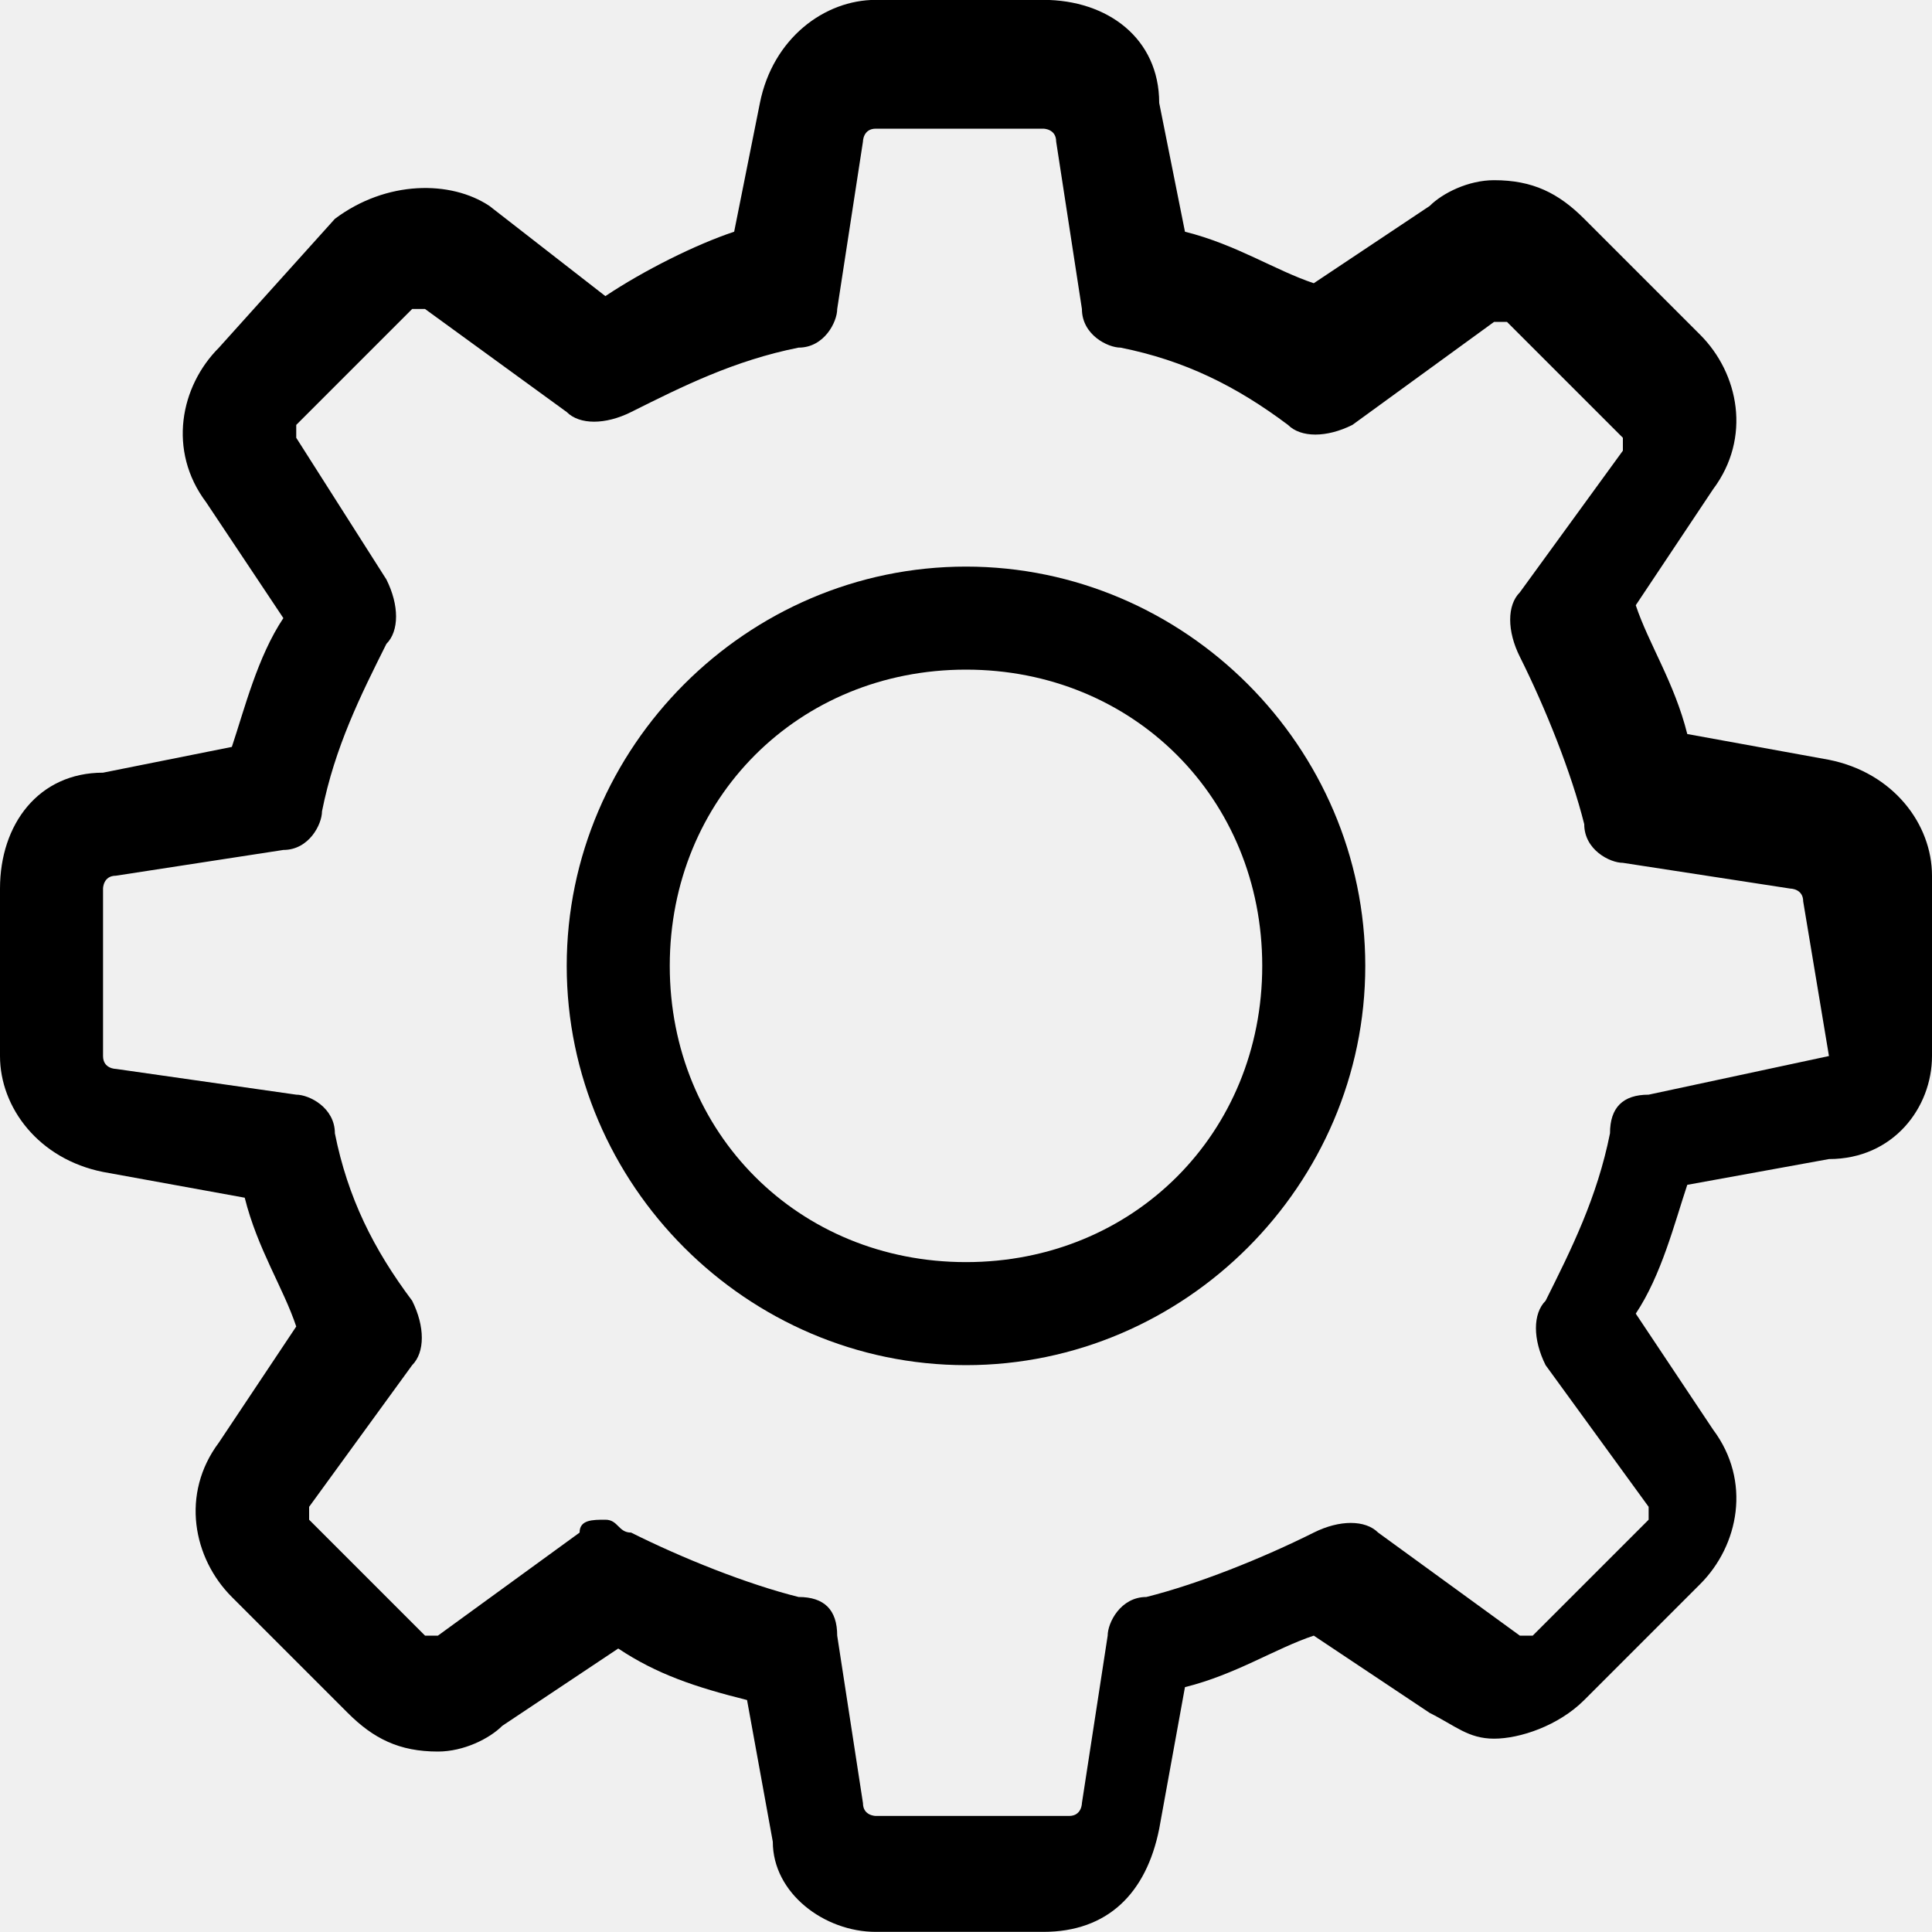
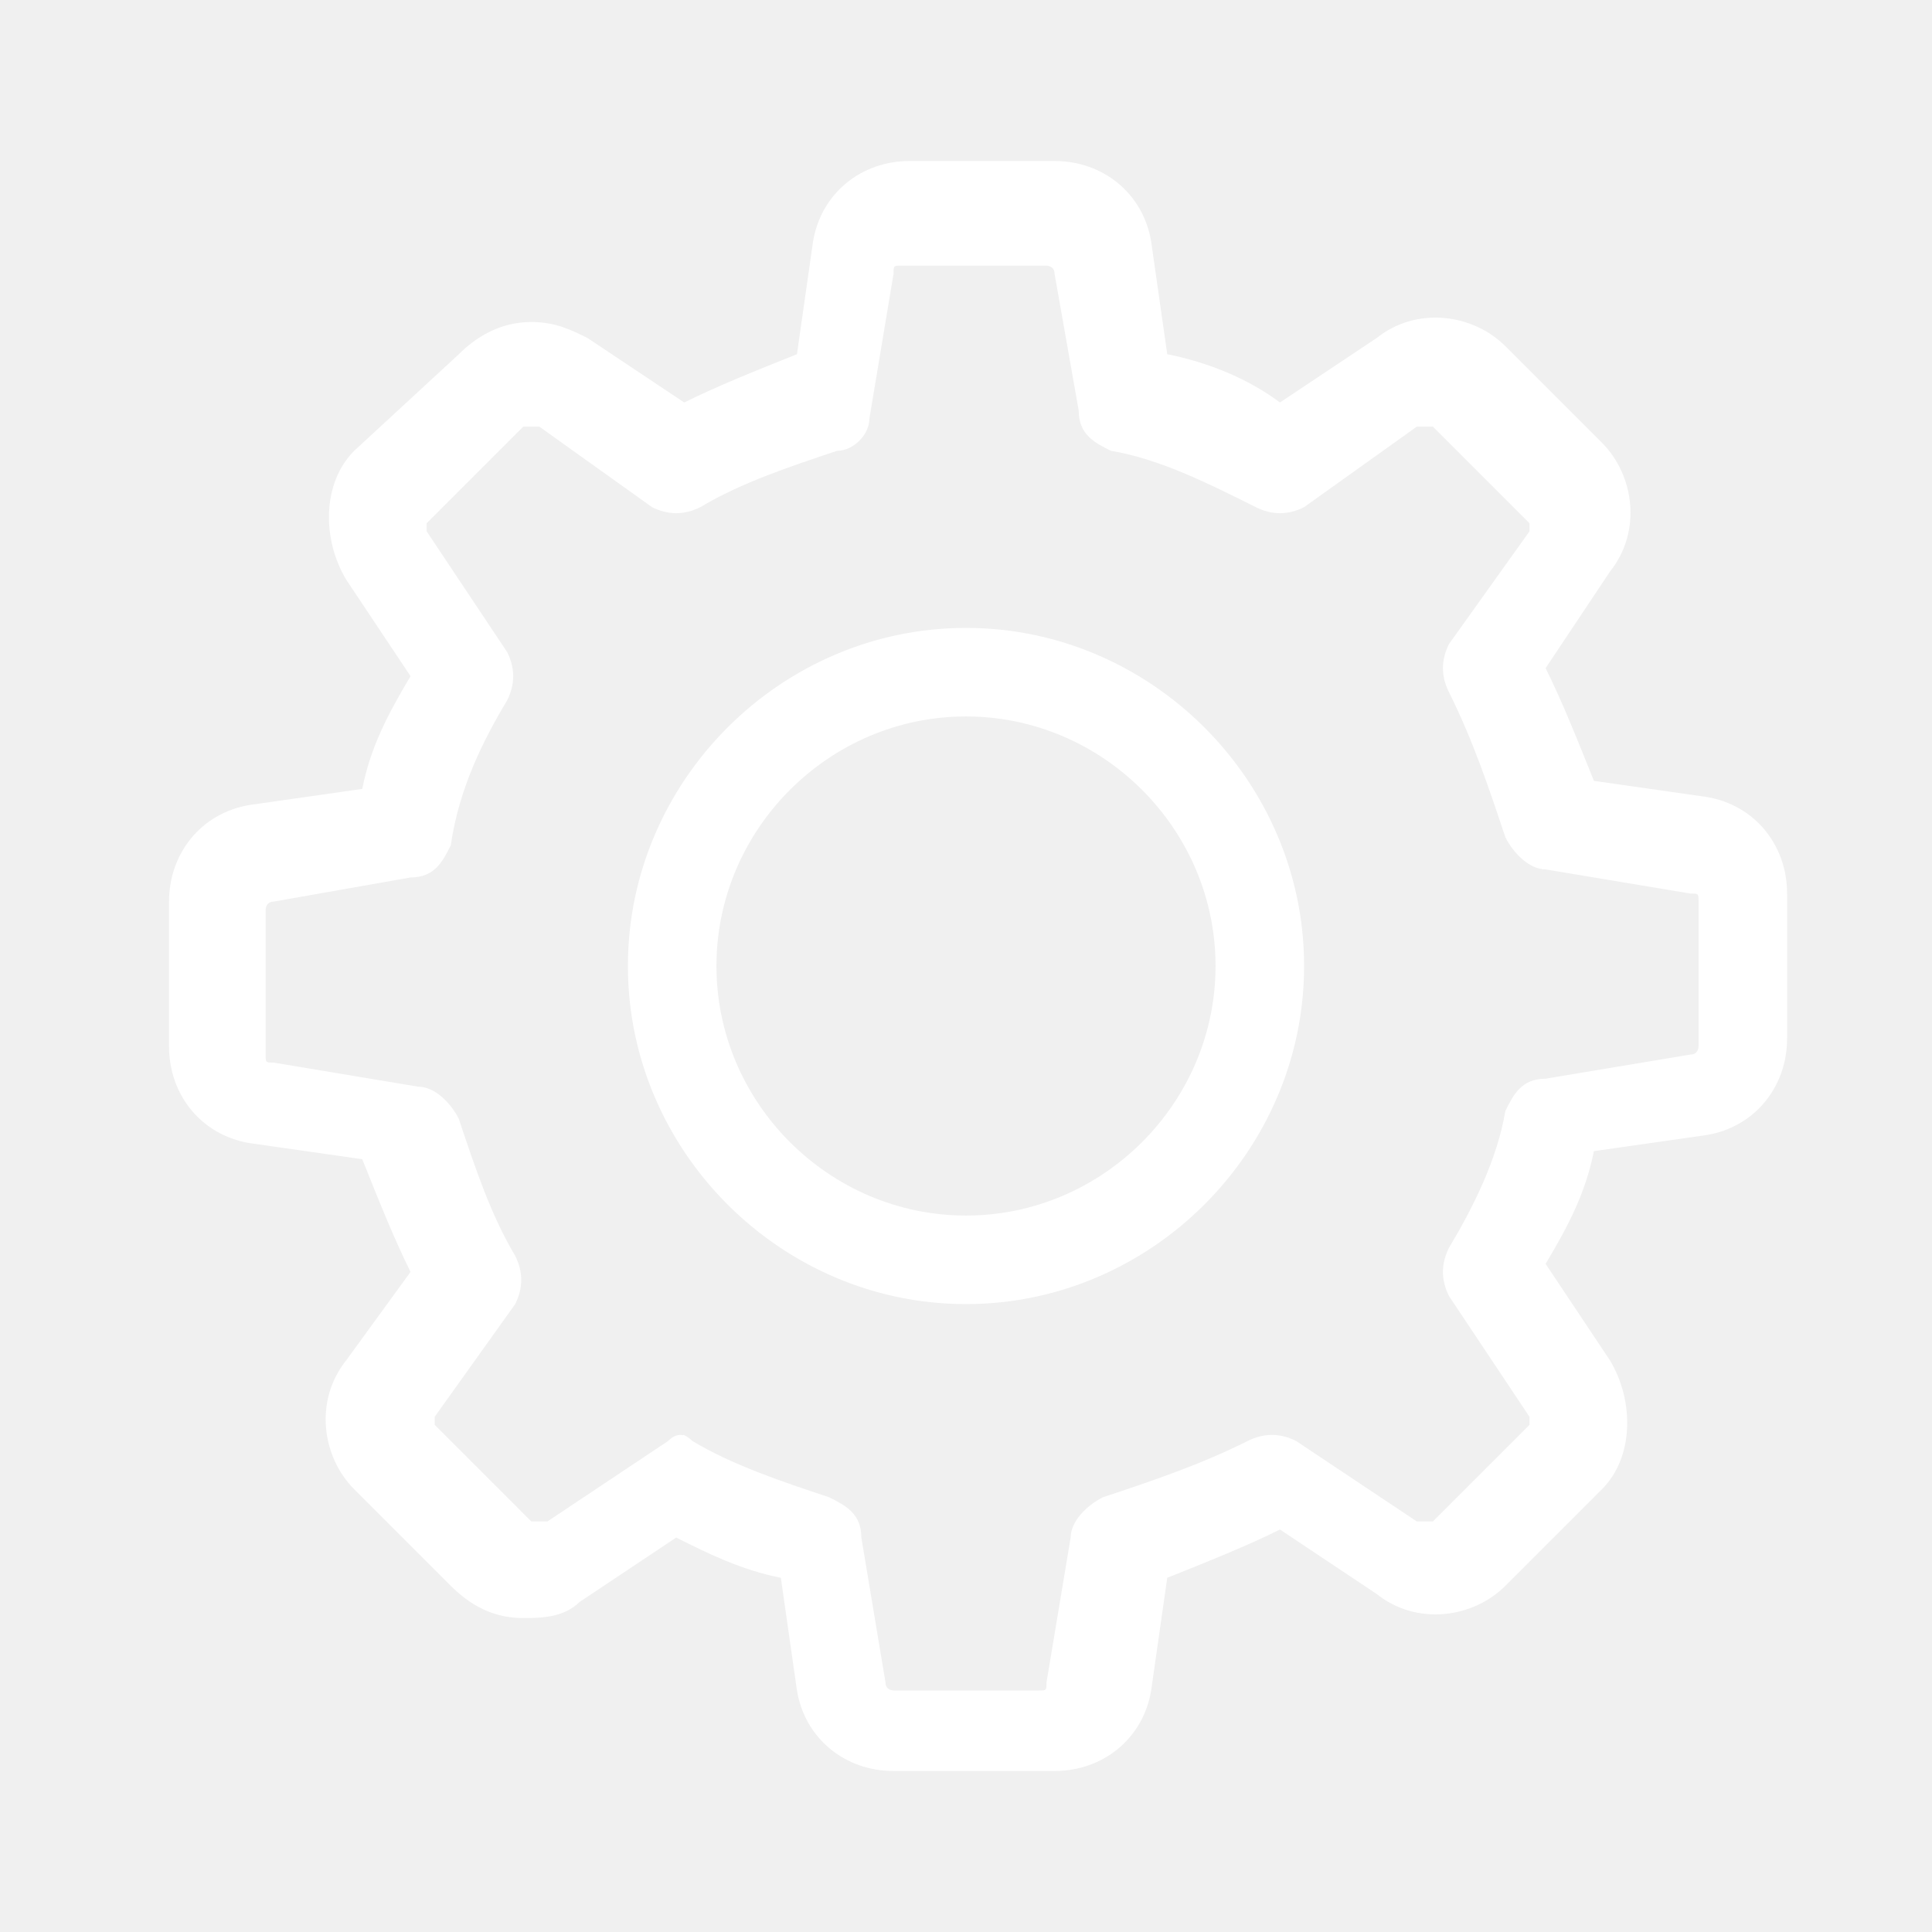
- <svg xmlns="http://www.w3.org/2000/svg" version="1.1" id="Layer_1" x="0px" y="0px" viewBox="0 0 15 15" style="enable-background:new 0 0 15 15;" xml:space="preserve">
-   <g id="settings-profil" transform="translate(0 -0.002)">
-     <g id="Group_86" transform="translate(0 0.001)">
-       <path id="Path_690" d="M14.2,5.9l-1.1-0.2c-0.1-0.4-0.3-0.7-0.4-1l0.6-0.9c0.3-0.4,0.2-0.9-0.1-1.2l-0.9-0.9    c-0.2-0.2-0.4-0.3-0.7-0.3c-0.2,0-0.4,0.1-0.5,0.2l-0.9,0.6C9.9,2.1,9.6,1.9,9.2,1.8L9,0.8C9,0.3,8.6,0,8.1,0H6.8    C6.4,0,6,0.3,5.9,0.8L5.7,1.8C5.4,1.9,5,2.1,4.7,2.3L3.8,1.6C3.5,1.4,3,1.4,2.6,1.7L1.7,2.7C1.4,3,1.3,3.5,1.6,3.9l0.6,0.9    c-0.2,0.3-0.3,0.7-0.4,1L0.8,6C0.3,6,0,6.4,0,6.9v1.3C0,8.6,0.3,9,0.8,9.1l1.1,0.2c0.1,0.4,0.3,0.7,0.4,1l-0.6,0.9    c-0.3,0.4-0.2,0.9,0.1,1.2l0.9,0.9c0.2,0.2,0.4,0.3,0.7,0.3c0.2,0,0.4-0.1,0.5-0.2l0.9-0.6c0.3,0.2,0.6,0.3,1,0.4l0.2,1.1    C6,14.7,6.4,15,6.8,15h1.3c0.5,0,0.8-0.3,0.9-0.8l0.2-1.1c0.4-0.1,0.7-0.3,1-0.4l0.9,0.6c0.2,0.1,0.3,0.2,0.5,0.2l0,0    c0.2,0,0.5-0.1,0.7-0.3l0.9-0.9c0.3-0.3,0.4-0.8,0.1-1.2l-0.6-0.9c0.2-0.3,0.3-0.7,0.4-1l1.1-0.2C14.7,9,15,8.6,15,8.2V6.8    C15,6.4,14.7,6,14.2,5.9z M14.2,8.2C14.2,8.2,14.1,8.2,14.2,8.2l-1.4,0.3c-0.2,0-0.3,0.1-0.3,0.3c-0.1,0.5-0.3,0.9-0.5,1.3    c-0.1,0.1-0.1,0.3,0,0.5l0.8,1.1c0,0,0,0.1,0,0.1l-0.9,0.9c0,0,0,0-0.1,0c0,0,0,0,0,0l-1.1-0.8c-0.1-0.1-0.3-0.1-0.5,0    c-0.4,0.2-0.9,0.4-1.3,0.5c-0.2,0-0.3,0.2-0.3,0.3l-0.2,1.3c0,0,0,0.1-0.1,0.1H6.8c0,0-0.1,0-0.1-0.1l-0.2-1.3    c0-0.2-0.1-0.3-0.3-0.3c-0.4-0.1-0.9-0.3-1.3-0.5c-0.1,0-0.1-0.1-0.2-0.1c-0.1,0-0.2,0-0.2,0.1l-1.1,0.8c0,0,0,0,0,0    c0,0,0,0-0.1,0l-0.9-0.9c0,0,0-0.1,0-0.1l0.8-1.1c0.1-0.1,0.1-0.3,0-0.5C2.9,9.7,2.7,9.3,2.6,8.8c0-0.2-0.2-0.3-0.3-0.3L0.9,8.3    c0,0-0.1,0-0.1-0.1V6.9c0,0,0-0.1,0.1-0.1l1.3-0.2c0.2,0,0.3-0.2,0.3-0.3c0.1-0.5,0.3-0.9,0.5-1.3c0.1-0.1,0.1-0.3,0-0.5L2.3,3.4    c0,0,0-0.1,0-0.1l0.9-0.9c0,0,0,0,0.1,0c0,0,0,0,0,0l1.1,0.8c0.1,0.1,0.3,0.1,0.5,0c0.4-0.2,0.8-0.4,1.3-0.5    c0.2,0,0.3-0.2,0.3-0.3l0.2-1.3c0,0,0-0.1,0.1-0.1h1.3c0,0,0.1,0,0.1,0.1l0.2,1.3c0,0.2,0.2,0.3,0.3,0.3c0.5,0.1,0.9,0.3,1.3,0.6    c0.1,0.1,0.3,0.1,0.5,0l1.1-0.8c0,0,0,0,0,0c0,0,0,0,0.1,0l0.9,0.9c0,0,0,0.1,0,0.1l-0.8,1.1c-0.1,0.1-0.1,0.3,0,0.5    c0.2,0.4,0.4,0.9,0.5,1.3c0,0.2,0.2,0.3,0.3,0.3l1.3,0.2c0,0,0.1,0,0.1,0.1L14.2,8.2L14.2,8.2z" />
-       <path id="Path_691" d="M7.5,4.4c-1.7,0-3.1,1.4-3.1,3.1s1.4,3.1,3.1,3.1s3.1-1.4,3.1-3.1C10.6,5.8,9.2,4.4,7.5,4.4z M7.5,9.8    c-1.3,0-2.3-1-2.3-2.3s1-2.3,2.3-2.3c1.3,0,2.3,1,2.3,2.3c0,0,0,0,0,0C9.8,8.8,8.8,9.8,7.5,9.8L7.5,9.8z" />
+ <svg xmlns="http://www.w3.org/2000/svg" version="1.1" id="Layer_1" x="0px" y="0px" viewBox="0 0 24 24" style="enable-background:new 0 0 24 24;" xml:space="preserve">
+   <style type="text/css">
+ 	.st0{fill:none;}
+ 	.st1{fill:#FFFFFF;}
+ </style>
+   <g id="settings" transform="translate(-30 -998)">
+     <g id="setting" transform="translate(10 0)">
+       <path class="st0" d="M20,998h24v24H20V998z" />
+       <path id="Union_5" class="st1" d="M31.1,1020c-0.6,0-1.1-0.4-1.2-1l-0.2-1.4c-0.5-0.1-0.9-0.3-1.3-0.5l-1.2,0.8    c-0.2,0.2-0.5,0.2-0.7,0.2c-0.3,0-0.6-0.1-0.9-0.4l-1.2-1.2c-0.4-0.4-0.5-1.1-0.1-1.6l0.8-1.1c-0.2-0.4-0.4-0.9-0.6-1.4l-1.4-0.2    c-0.6-0.1-1-0.6-1-1.2v-1.8c0-0.6,0.4-1.1,1-1.2l1.4-0.2c0.1-0.5,0.3-0.9,0.6-1.4l-0.8-1.2c-0.3-0.5-0.3-1.2,0.1-1.6l1.3-1.2    c0.2-0.2,0.5-0.4,0.9-0.4c0.3,0,0.5,0.1,0.7,0.2l1.2,0.8c0.4-0.2,0.9-0.4,1.4-0.6l0.2-1.4c0.1-0.6,0.6-1,1.2-1h1.8    c0.6,0,1.1,0.4,1.2,1l0.2,1.4c0.5,0.1,1,0.3,1.4,0.6l1.2-0.8c0.5-0.4,1.2-0.3,1.6,0.1l1.2,1.2c0.4,0.4,0.5,1.1,0.1,1.6l-0.8,1.2    c0.2,0.4,0.4,0.9,0.6,1.4l1.4,0.2c0.6,0.1,1,0.6,1,1.2v1.8c0,0.6-0.4,1.1-1,1.2l-1.4,0.2c-0.1,0.5-0.3,0.9-0.6,1.4l0.8,1.2    c0.3,0.5,0.3,1.2-0.1,1.6l-1.2,1.2c-0.4,0.4-1.1,0.5-1.6,0.1l-1.2-0.8c-0.4,0.2-0.9,0.4-1.4,0.6l-0.2,1.4c-0.1,0.6-0.6,1-1.2,1    L31.1,1020L31.1,1020z M28.6,1015.9c0.5,0.3,1.1,0.5,1.7,0.7c0.2,0.1,0.4,0.2,0.4,0.5l0.3,1.8c0,0.1,0.1,0.1,0.1,0.1h1.8    c0.1,0,0.1,0,0.1-0.1l0.3-1.8c0-0.2,0.2-0.4,0.4-0.5c0.6-0.2,1.2-0.4,1.8-0.7c0.2-0.1,0.4-0.1,0.6,0l1.5,1c0,0,0,0,0.1,0h0.1    l1.2-1.2v-0.1l-1-1.5c-0.1-0.2-0.1-0.4,0-0.6c0.3-0.5,0.6-1.1,0.7-1.7c0.1-0.2,0.2-0.4,0.5-0.4l1.8-0.3c0.1,0,0.1-0.1,0.1-0.1l0,0    v-1.8c0-0.1,0-0.1-0.1-0.1l-1.8-0.3c-0.2,0-0.4-0.2-0.5-0.4c-0.2-0.6-0.4-1.2-0.7-1.8c-0.1-0.2-0.1-0.4,0-0.6l1-1.4v-0.1l-1.2-1.2    h-0.1c0,0,0,0-0.1,0l-1.4,1c-0.2,0.1-0.4,0.1-0.6,0c-0.6-0.3-1.2-0.6-1.8-0.7c-0.2-0.1-0.4-0.2-0.4-0.5l-0.3-1.7    c0-0.1-0.1-0.1-0.1-0.1h-1.8c-0.1,0-0.1,0-0.1,0.1l-0.3,1.8c0,0.2-0.2,0.4-0.4,0.4c-0.6,0.2-1.2,0.4-1.7,0.7    c-0.2,0.1-0.4,0.1-0.6,0l-1.4-1c0,0,0,0-0.1,0h-0.1l-1.2,1.2v0.1l1,1.5c0.1,0.2,0.1,0.4,0,0.6c-0.3,0.5-0.6,1.1-0.7,1.8    c-0.1,0.2-0.2,0.4-0.5,0.4l-1.7,0.3c-0.1,0-0.1,0.1-0.1,0.1v1.8c0,0.1,0,0.1,0.1,0.1l1.8,0.3c0.2,0,0.4,0.2,0.5,0.4    c0.2,0.6,0.4,1.2,0.7,1.7c0.1,0.2,0.1,0.4,0,0.6l-1,1.4v0.1l1.2,1.2h0.1c0,0,0,0,0.1,0l1.5-1C28.4,1015.8,28.5,1015.8,28.6,1015.9    C28.4,1015.8,28.5,1015.8,28.6,1015.9z M27.8,1010c0-2.3,1.9-4.2,4.2-4.2s4.2,1.9,4.2,4.2s-1.9,4.2-4.2,4.2l0,0    C29.7,1014.2,27.8,1012.3,27.8,1010L27.8,1010z M28.9,1010c0,1.7,1.4,3.1,3.1,3.1s3.1-1.4,3.1-3.1s-1.4-3.1-3.1-3.1    C30.3,1006.9,28.9,1008.3,28.9,1010L28.9,1010z" />
    </g>
  </g>
</svg>
